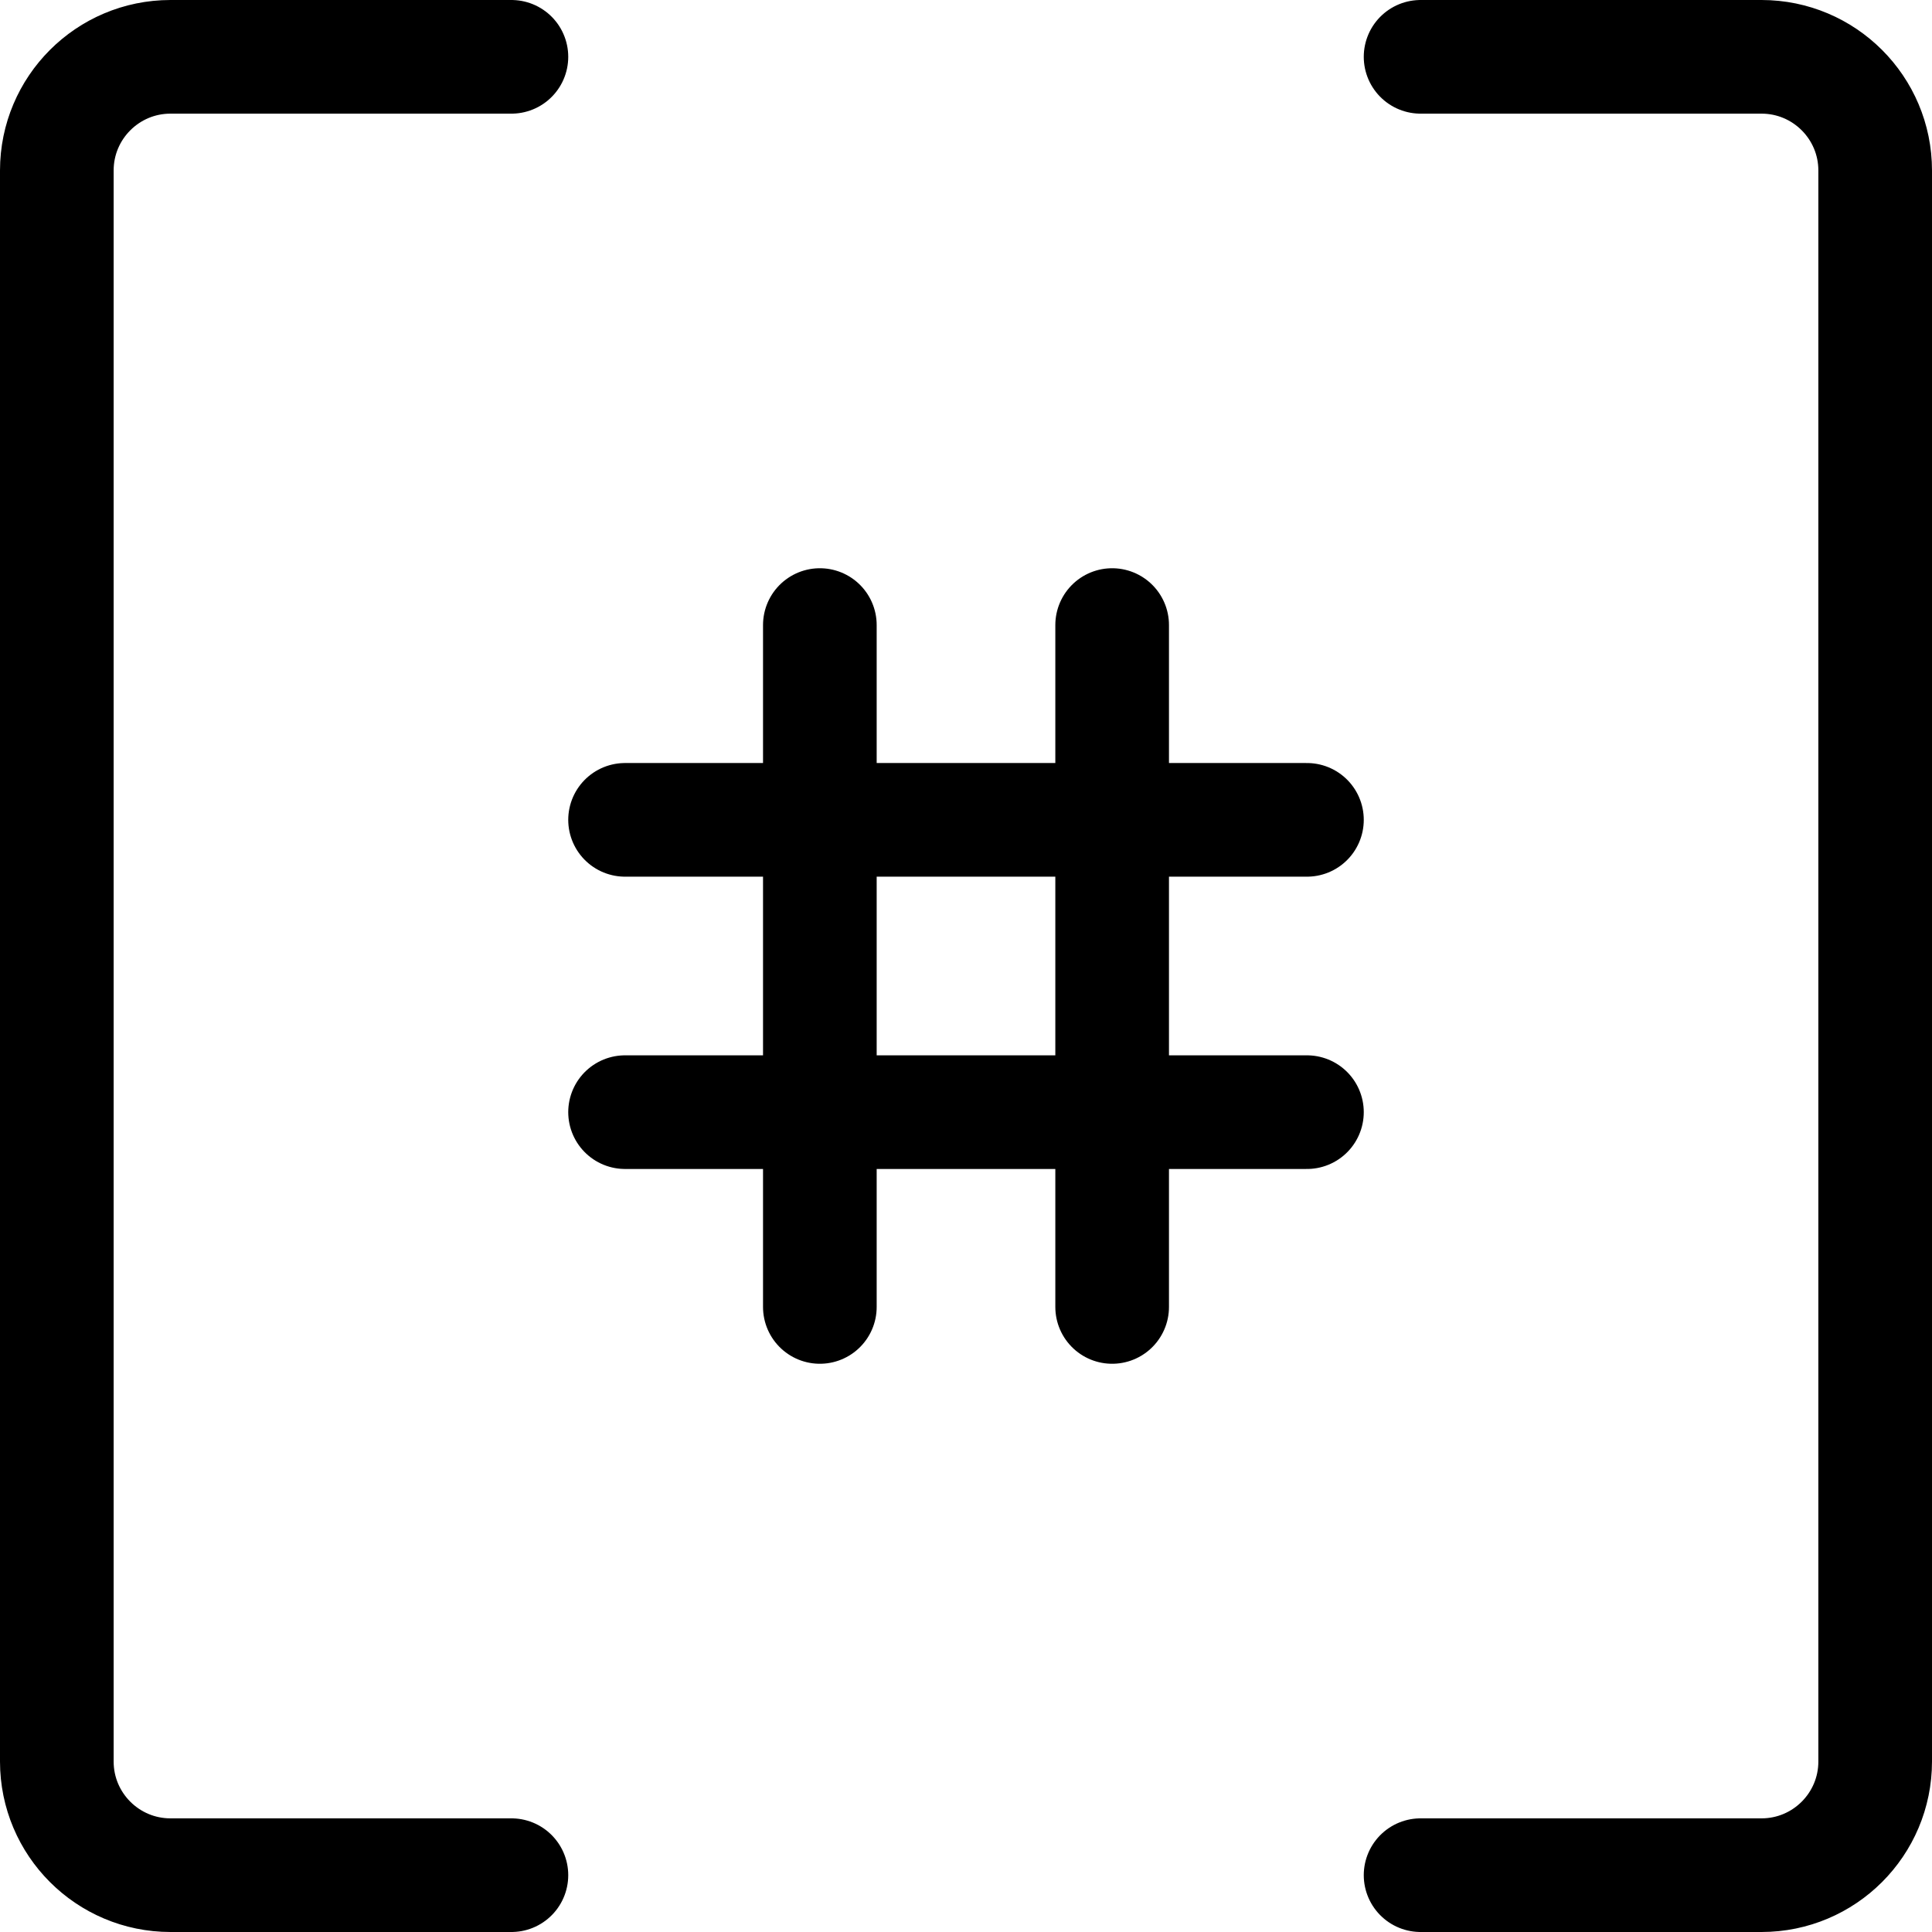
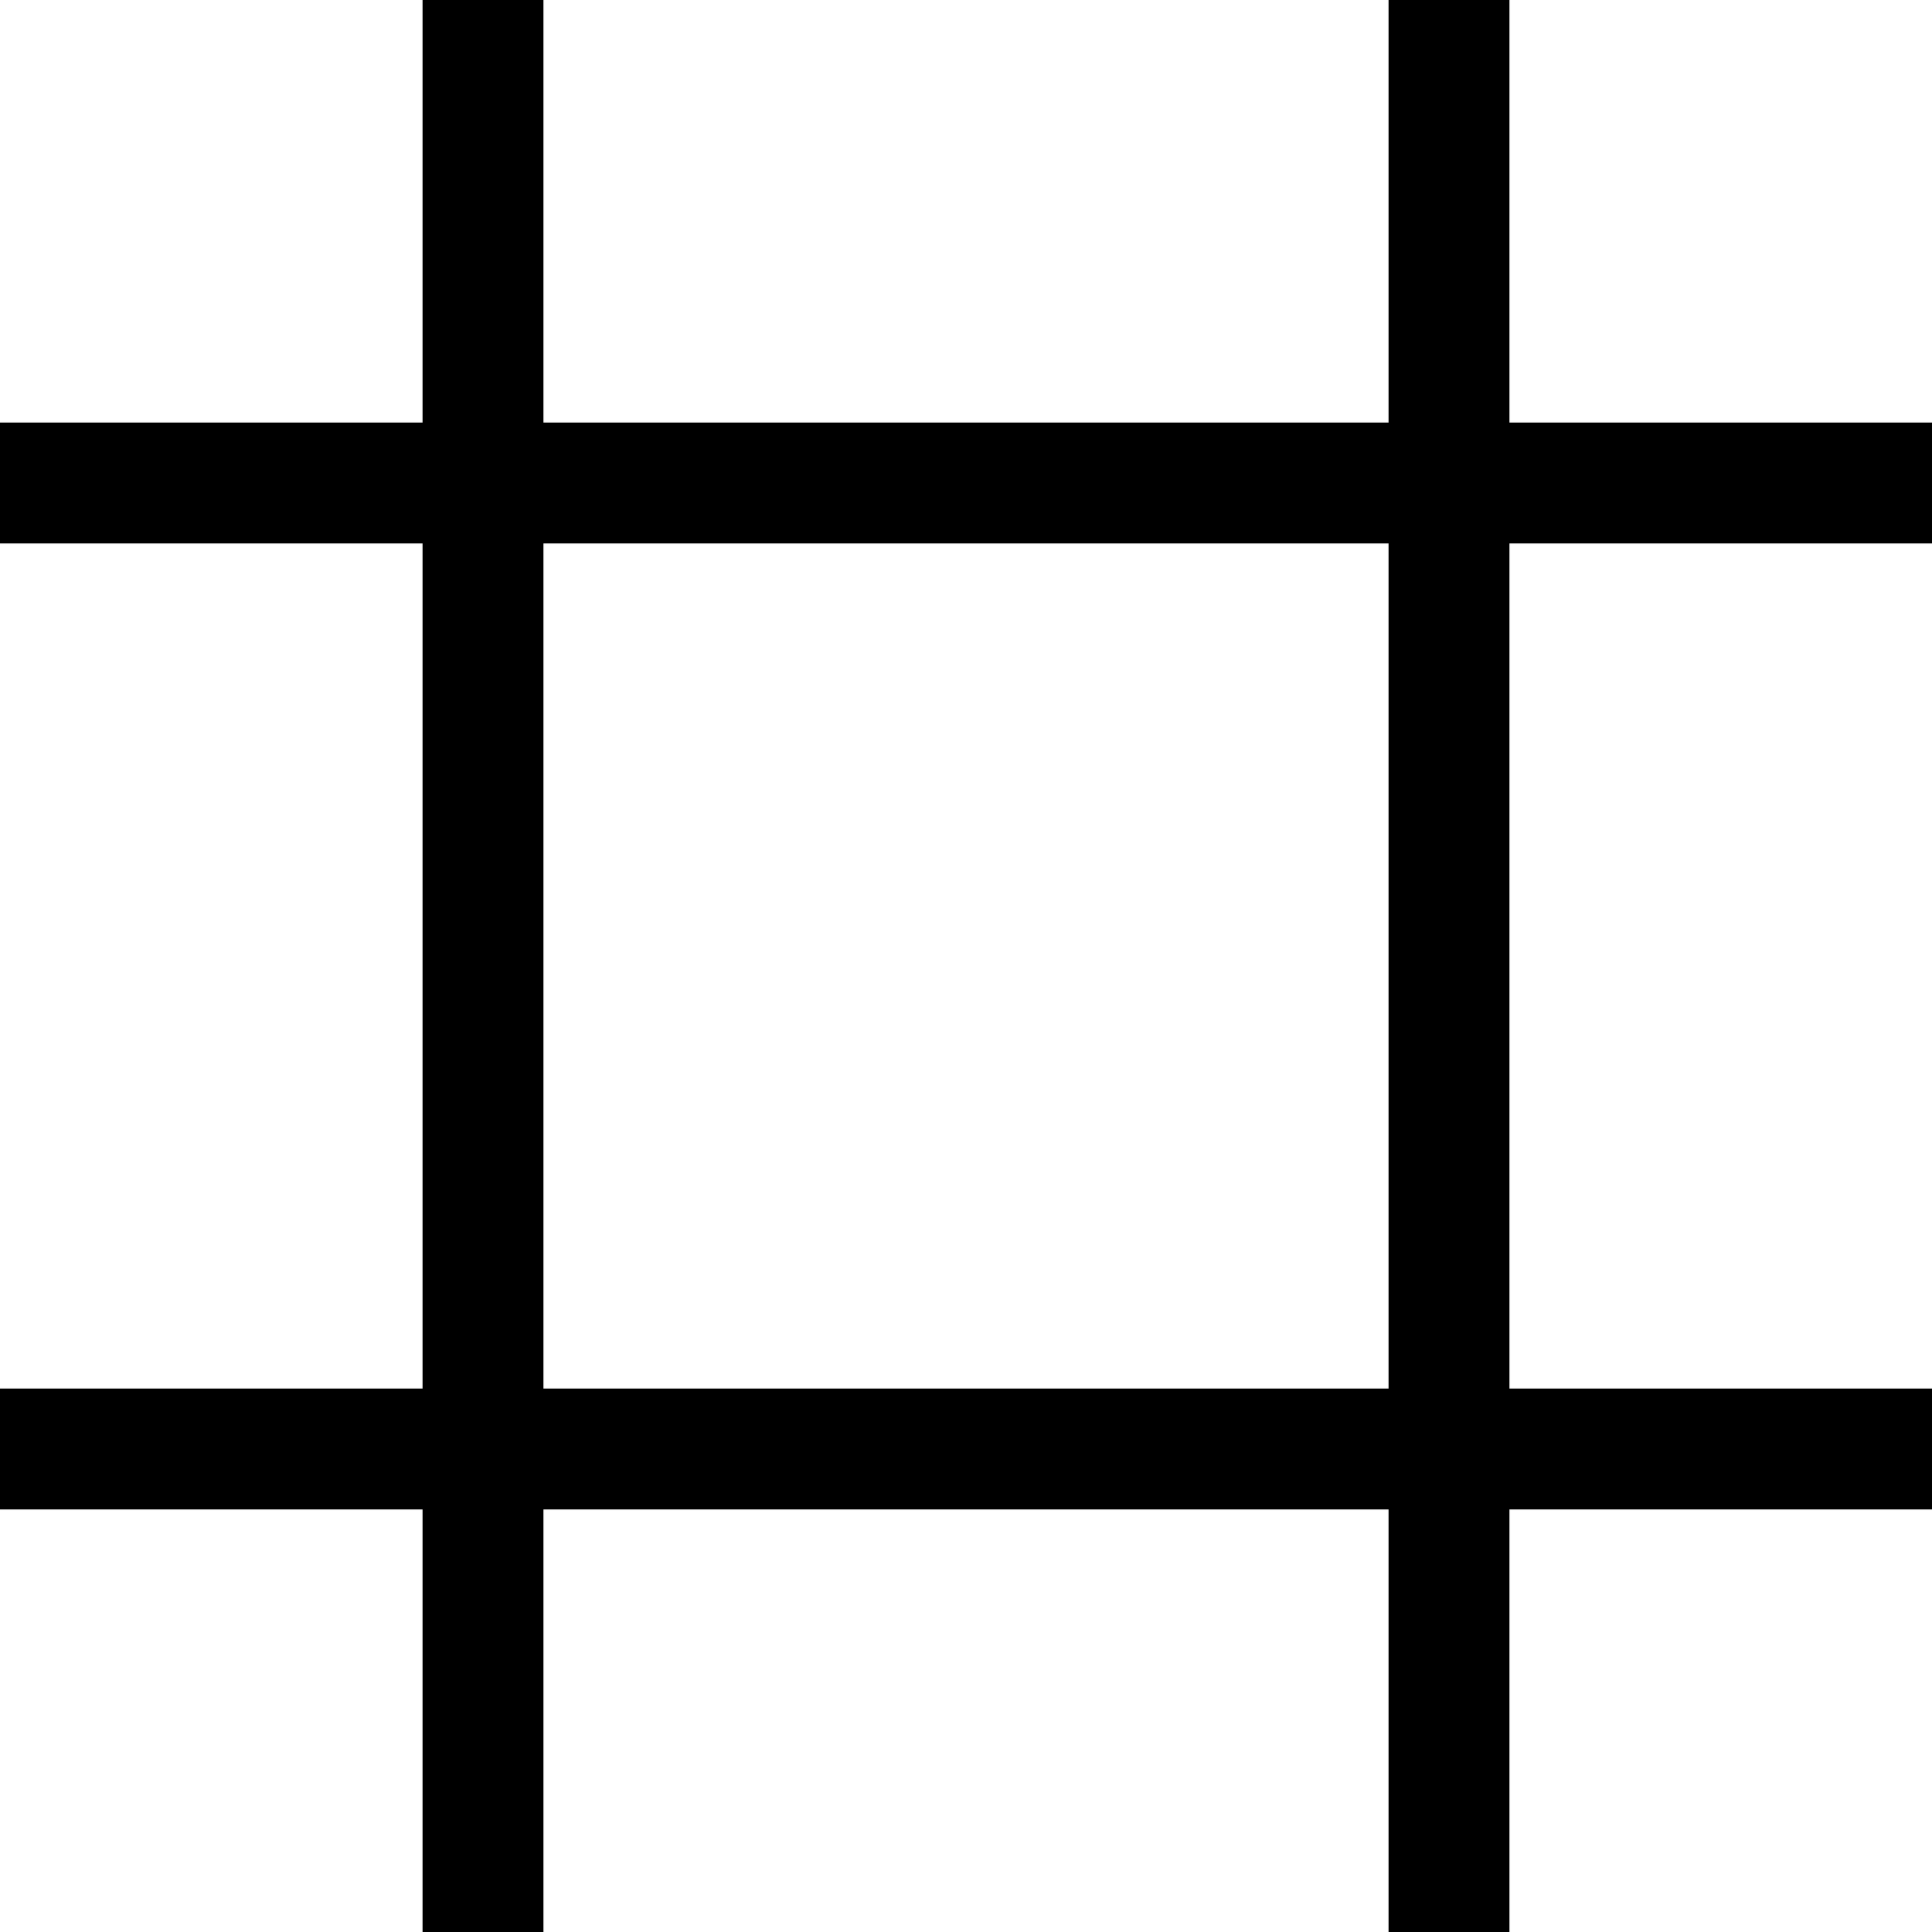
- <svg xmlns="http://www.w3.org/2000/svg" width="17" height="17" viewBox="0 0 17 17" fill="none">
-   <path d="M12.5 16.5H15.5C16.052 16.5 16.5 16.052 16.5 15.5V1.5C16.5 0.948 16.052 0.5 15.5 0.5H12.5M4.5 0.5H1.5C0.948 0.5 0.5 0.948 0.5 1.5V15.5C0.5 16.052 0.948 16.5 1.5 16.5H4.5" stroke="black" stroke-linecap="round" stroke-linejoin="round" />
-   <path d="M5.5 7.214L11.5 7.214" stroke="black" stroke-linecap="round" stroke-linejoin="round" />
-   <path d="M5.5 9.786L11.5 9.786" stroke="black" stroke-linecap="round" stroke-linejoin="round" />
-   <path d="M7.214 11.5L7.214 5.5" stroke="black" stroke-linecap="round" stroke-linejoin="round" />
-   <path d="M9.786 11.5L9.786 5.5" stroke="black" stroke-linecap="round" stroke-linejoin="round" />
+ <svg xmlns="http://www.w3.org/2000/svg" width="16" height="16" viewBox="0 0 16 16" fill="none">
+   <path d="M4 16V0" stroke="black" />
+   <path d="M12 16V0" stroke="black" />
+   <path d="M16 12L0 12" stroke="black" />
+   <path d="M16 4L0 4" stroke="black" />
</svg>
